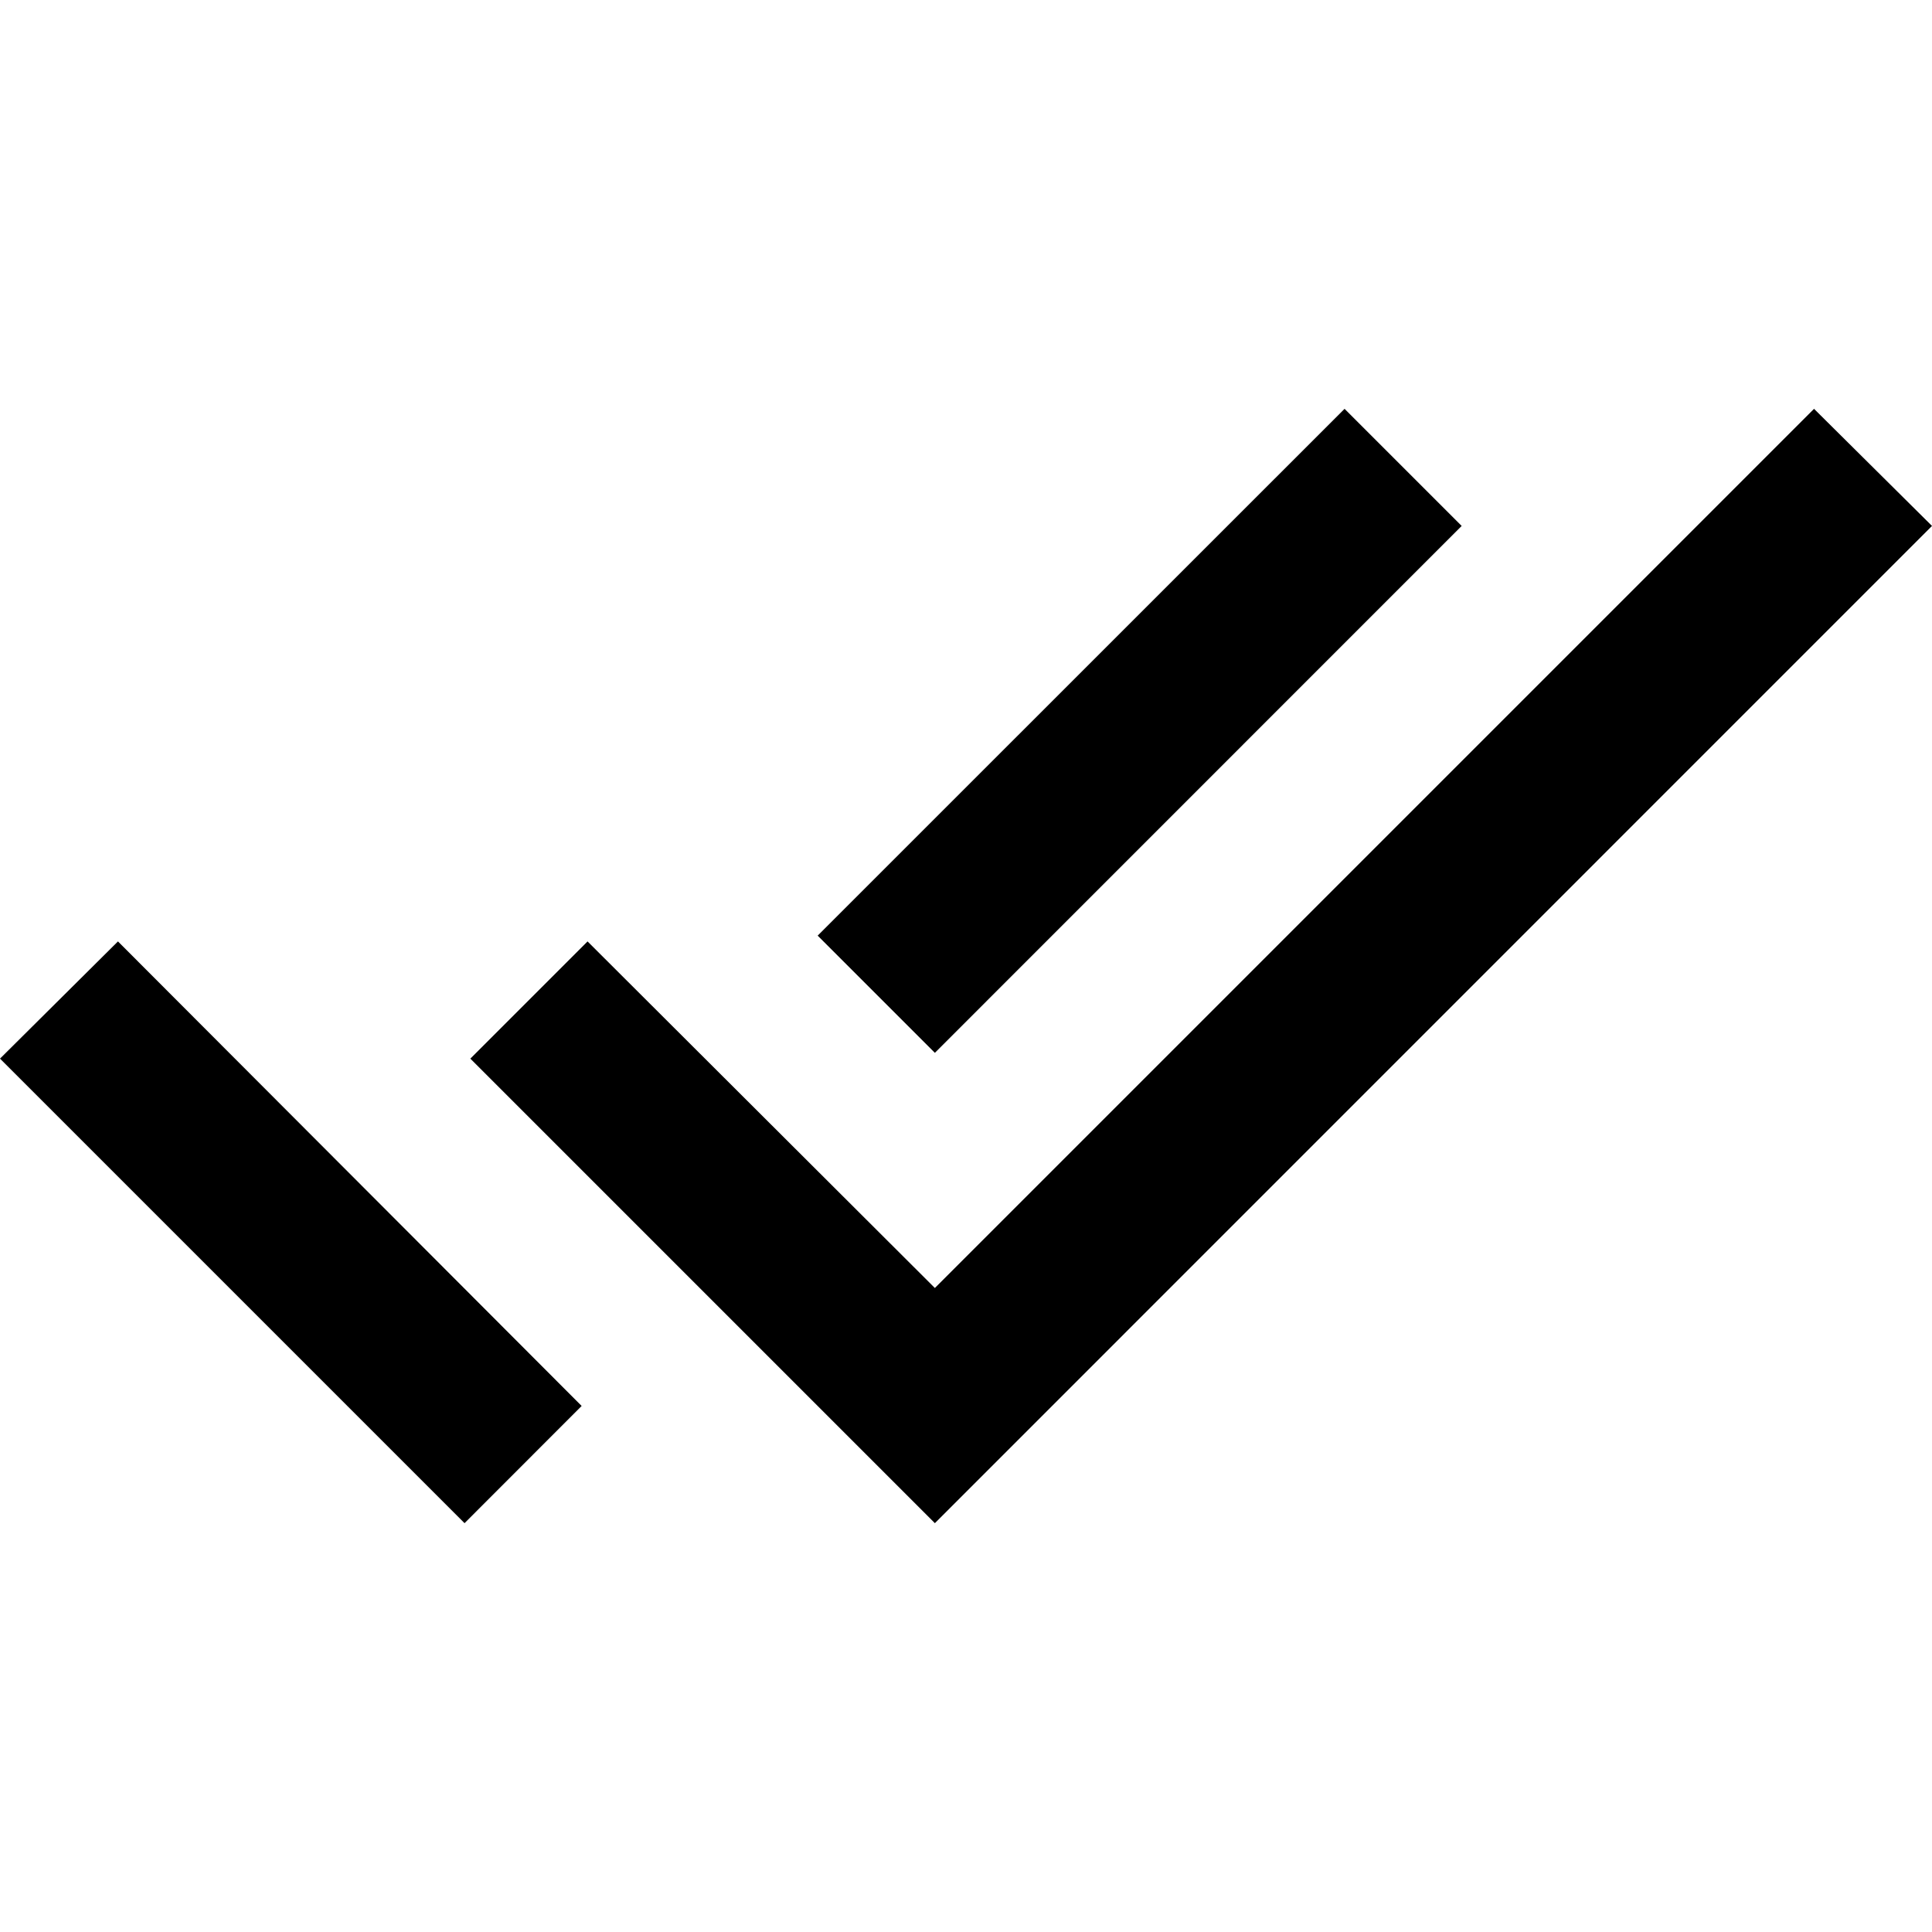
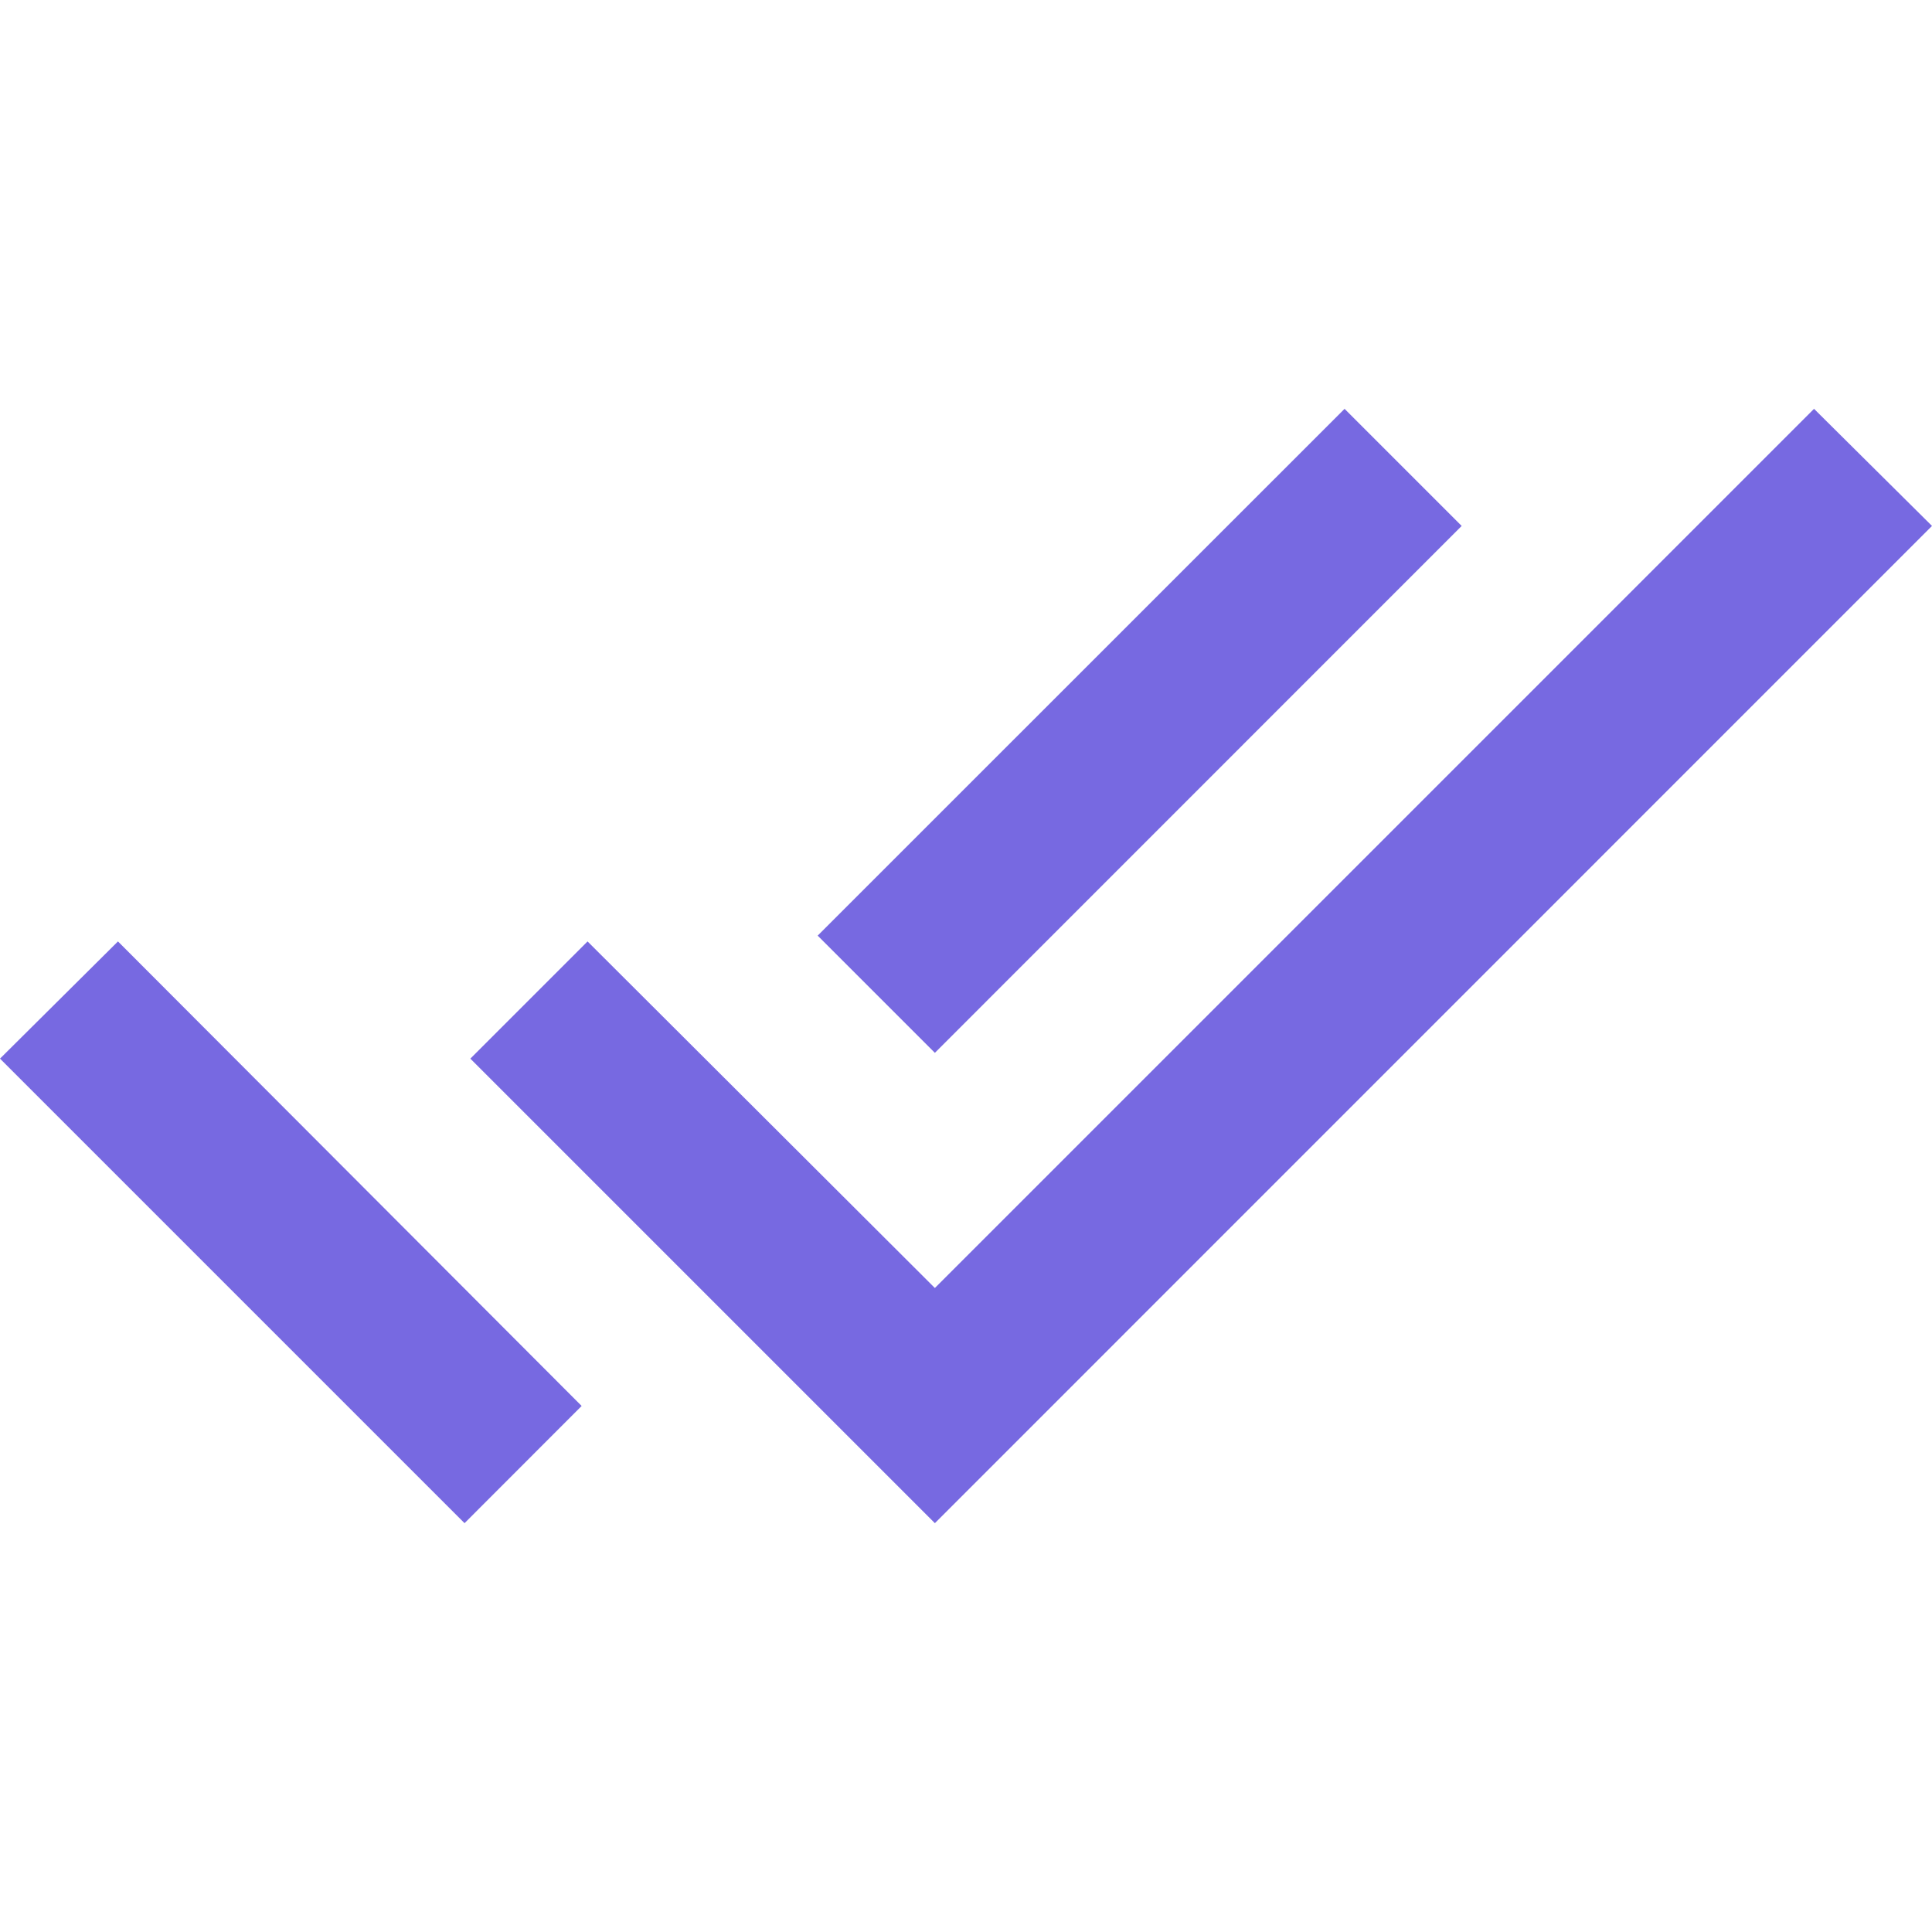
<svg xmlns="http://www.w3.org/2000/svg" viewBox="0 0 18 18" fill="none">
-   <path d="M13.618 4.9L12.527 3.809L7.618 8.717L8.71 9.809L13.618 4.9ZM16.901 3.809L8.71 12L5.474 8.771L4.382 9.863L8.71 14.191L18 4.9L16.901 3.809ZM0 9.863L4.328 14.191L5.419 13.099L1.099 8.771L0 9.863Z" fill="currentColor" />
+   <path d="M13.618 4.9L12.527 3.809L7.618 8.717L8.71 9.809L13.618 4.9ZM16.901 3.809L8.71 12L5.474 8.771L4.382 9.863L8.71 14.191L18 4.9L16.901 3.809ZM0 9.863L4.328 14.191L5.419 13.099L1.099 8.771L0 9.863Z" fill="#7769E1" />
</svg>
